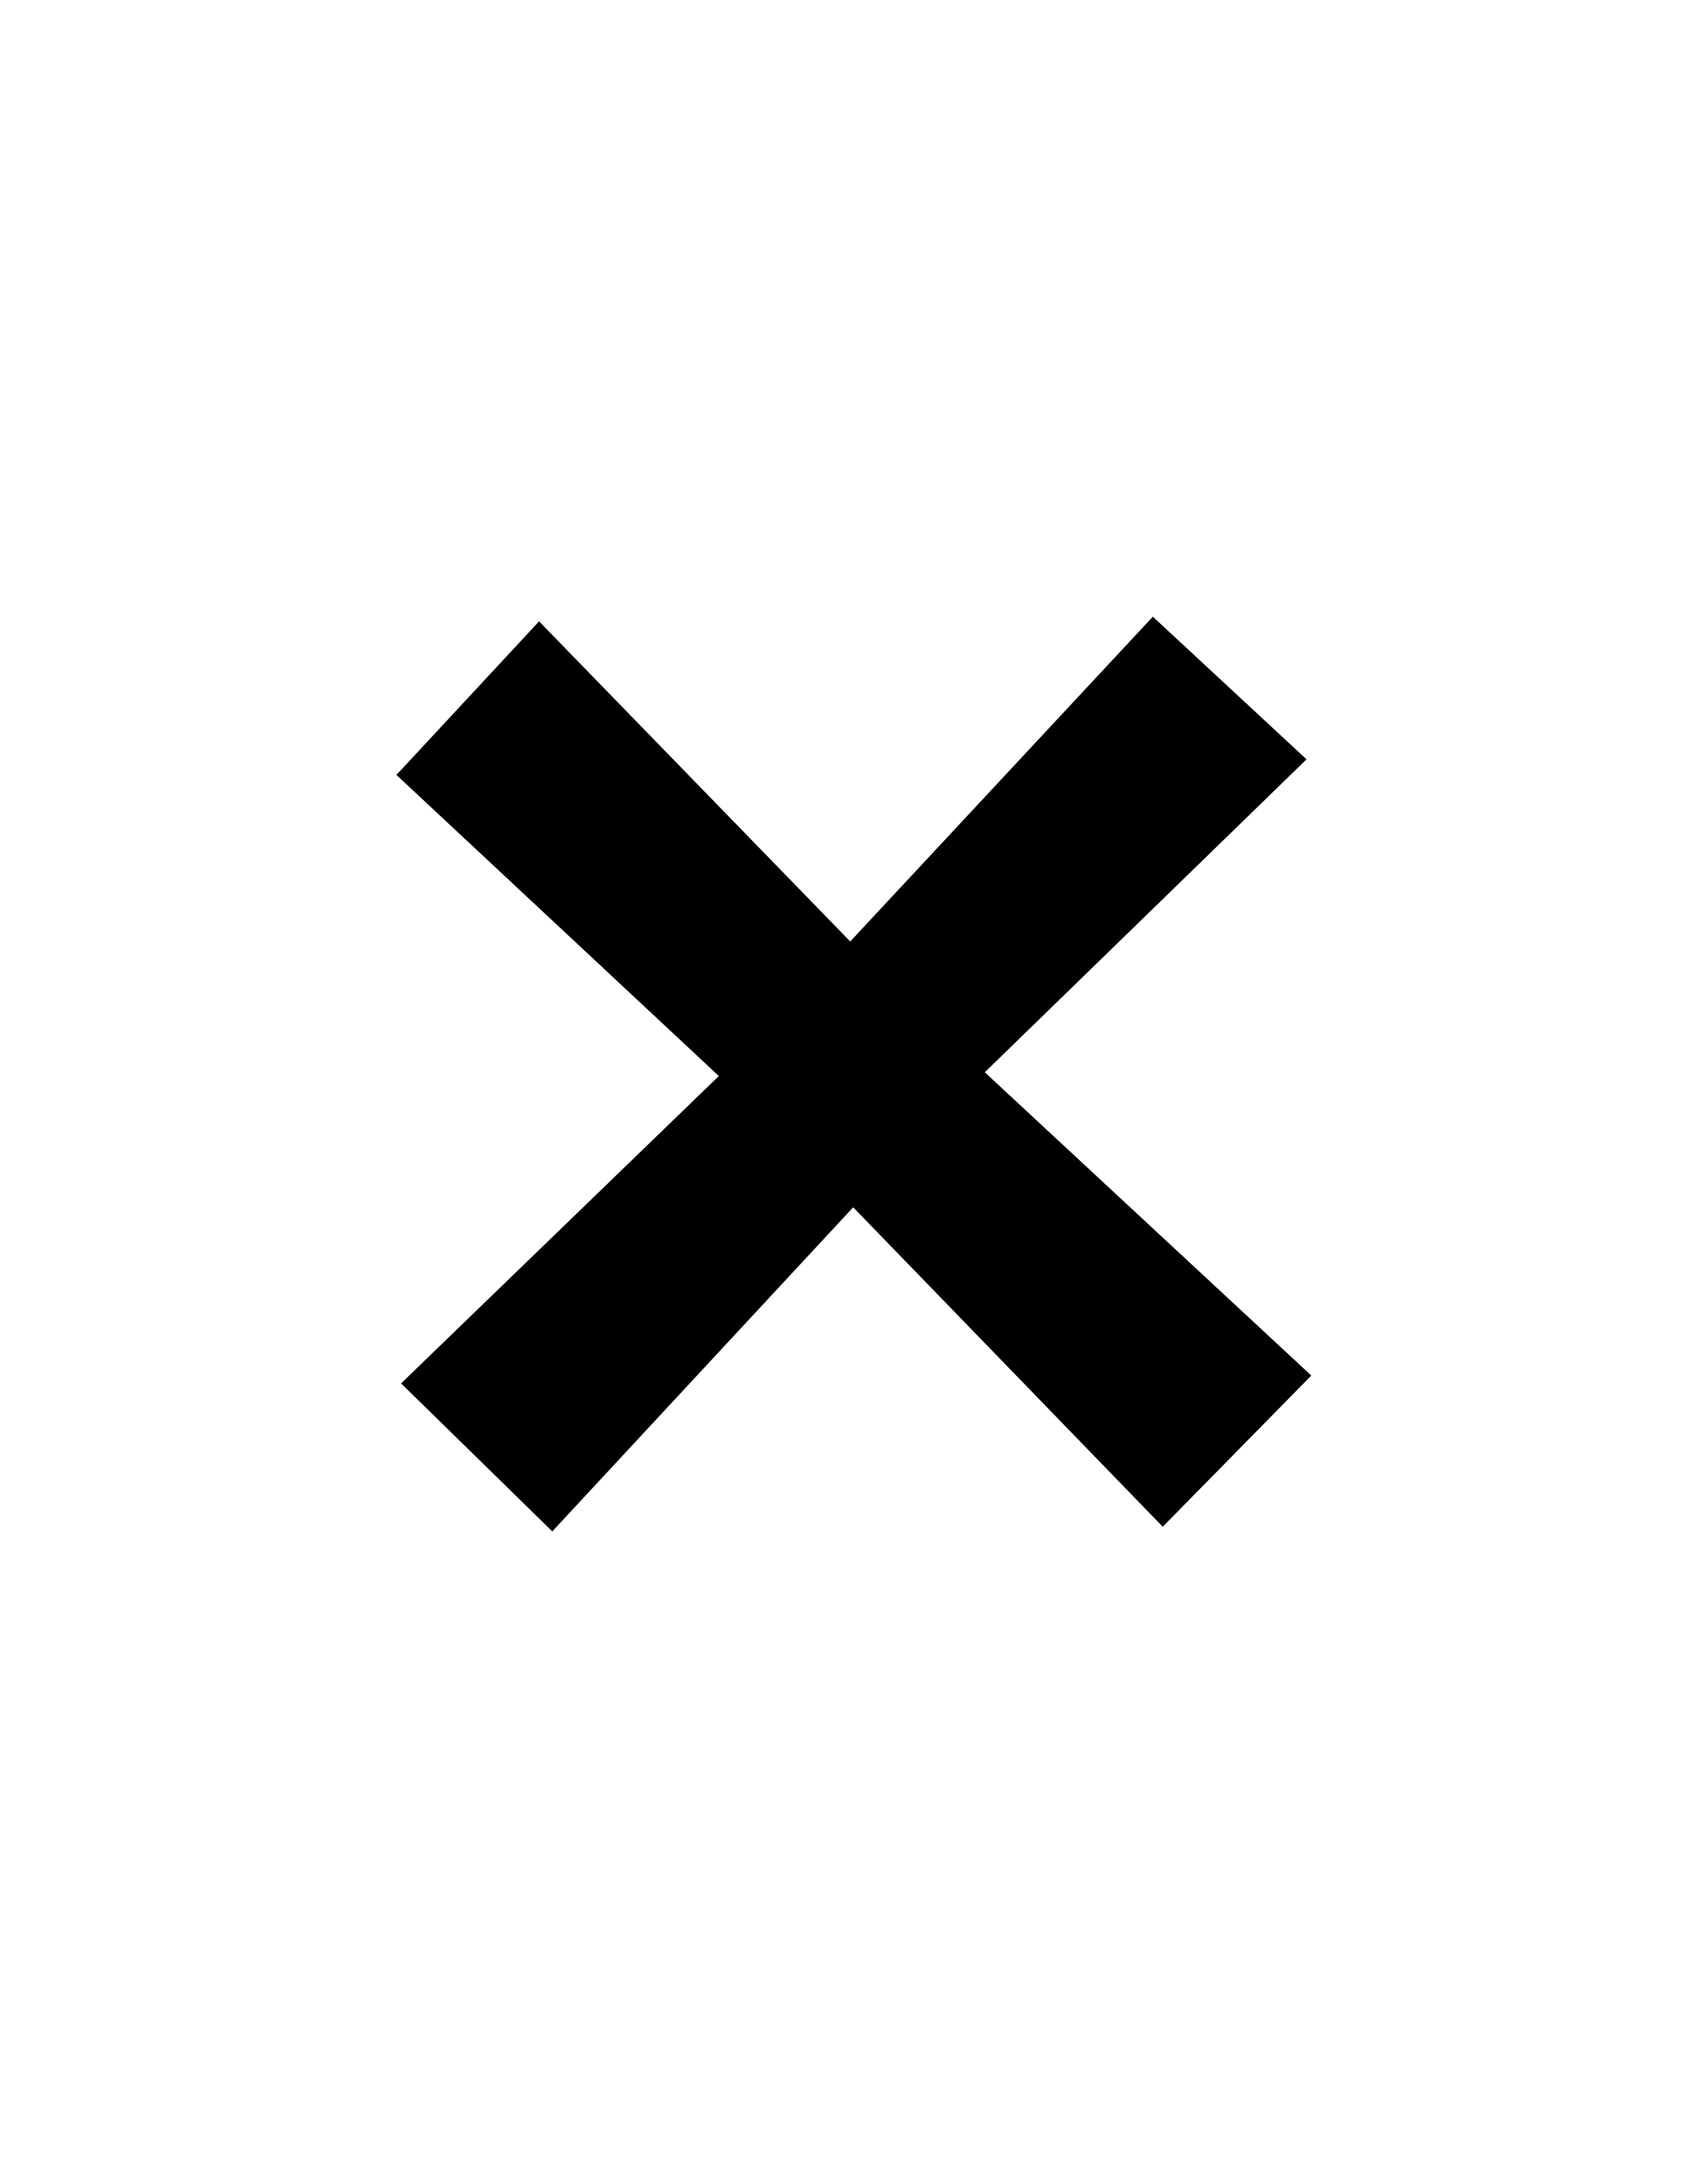
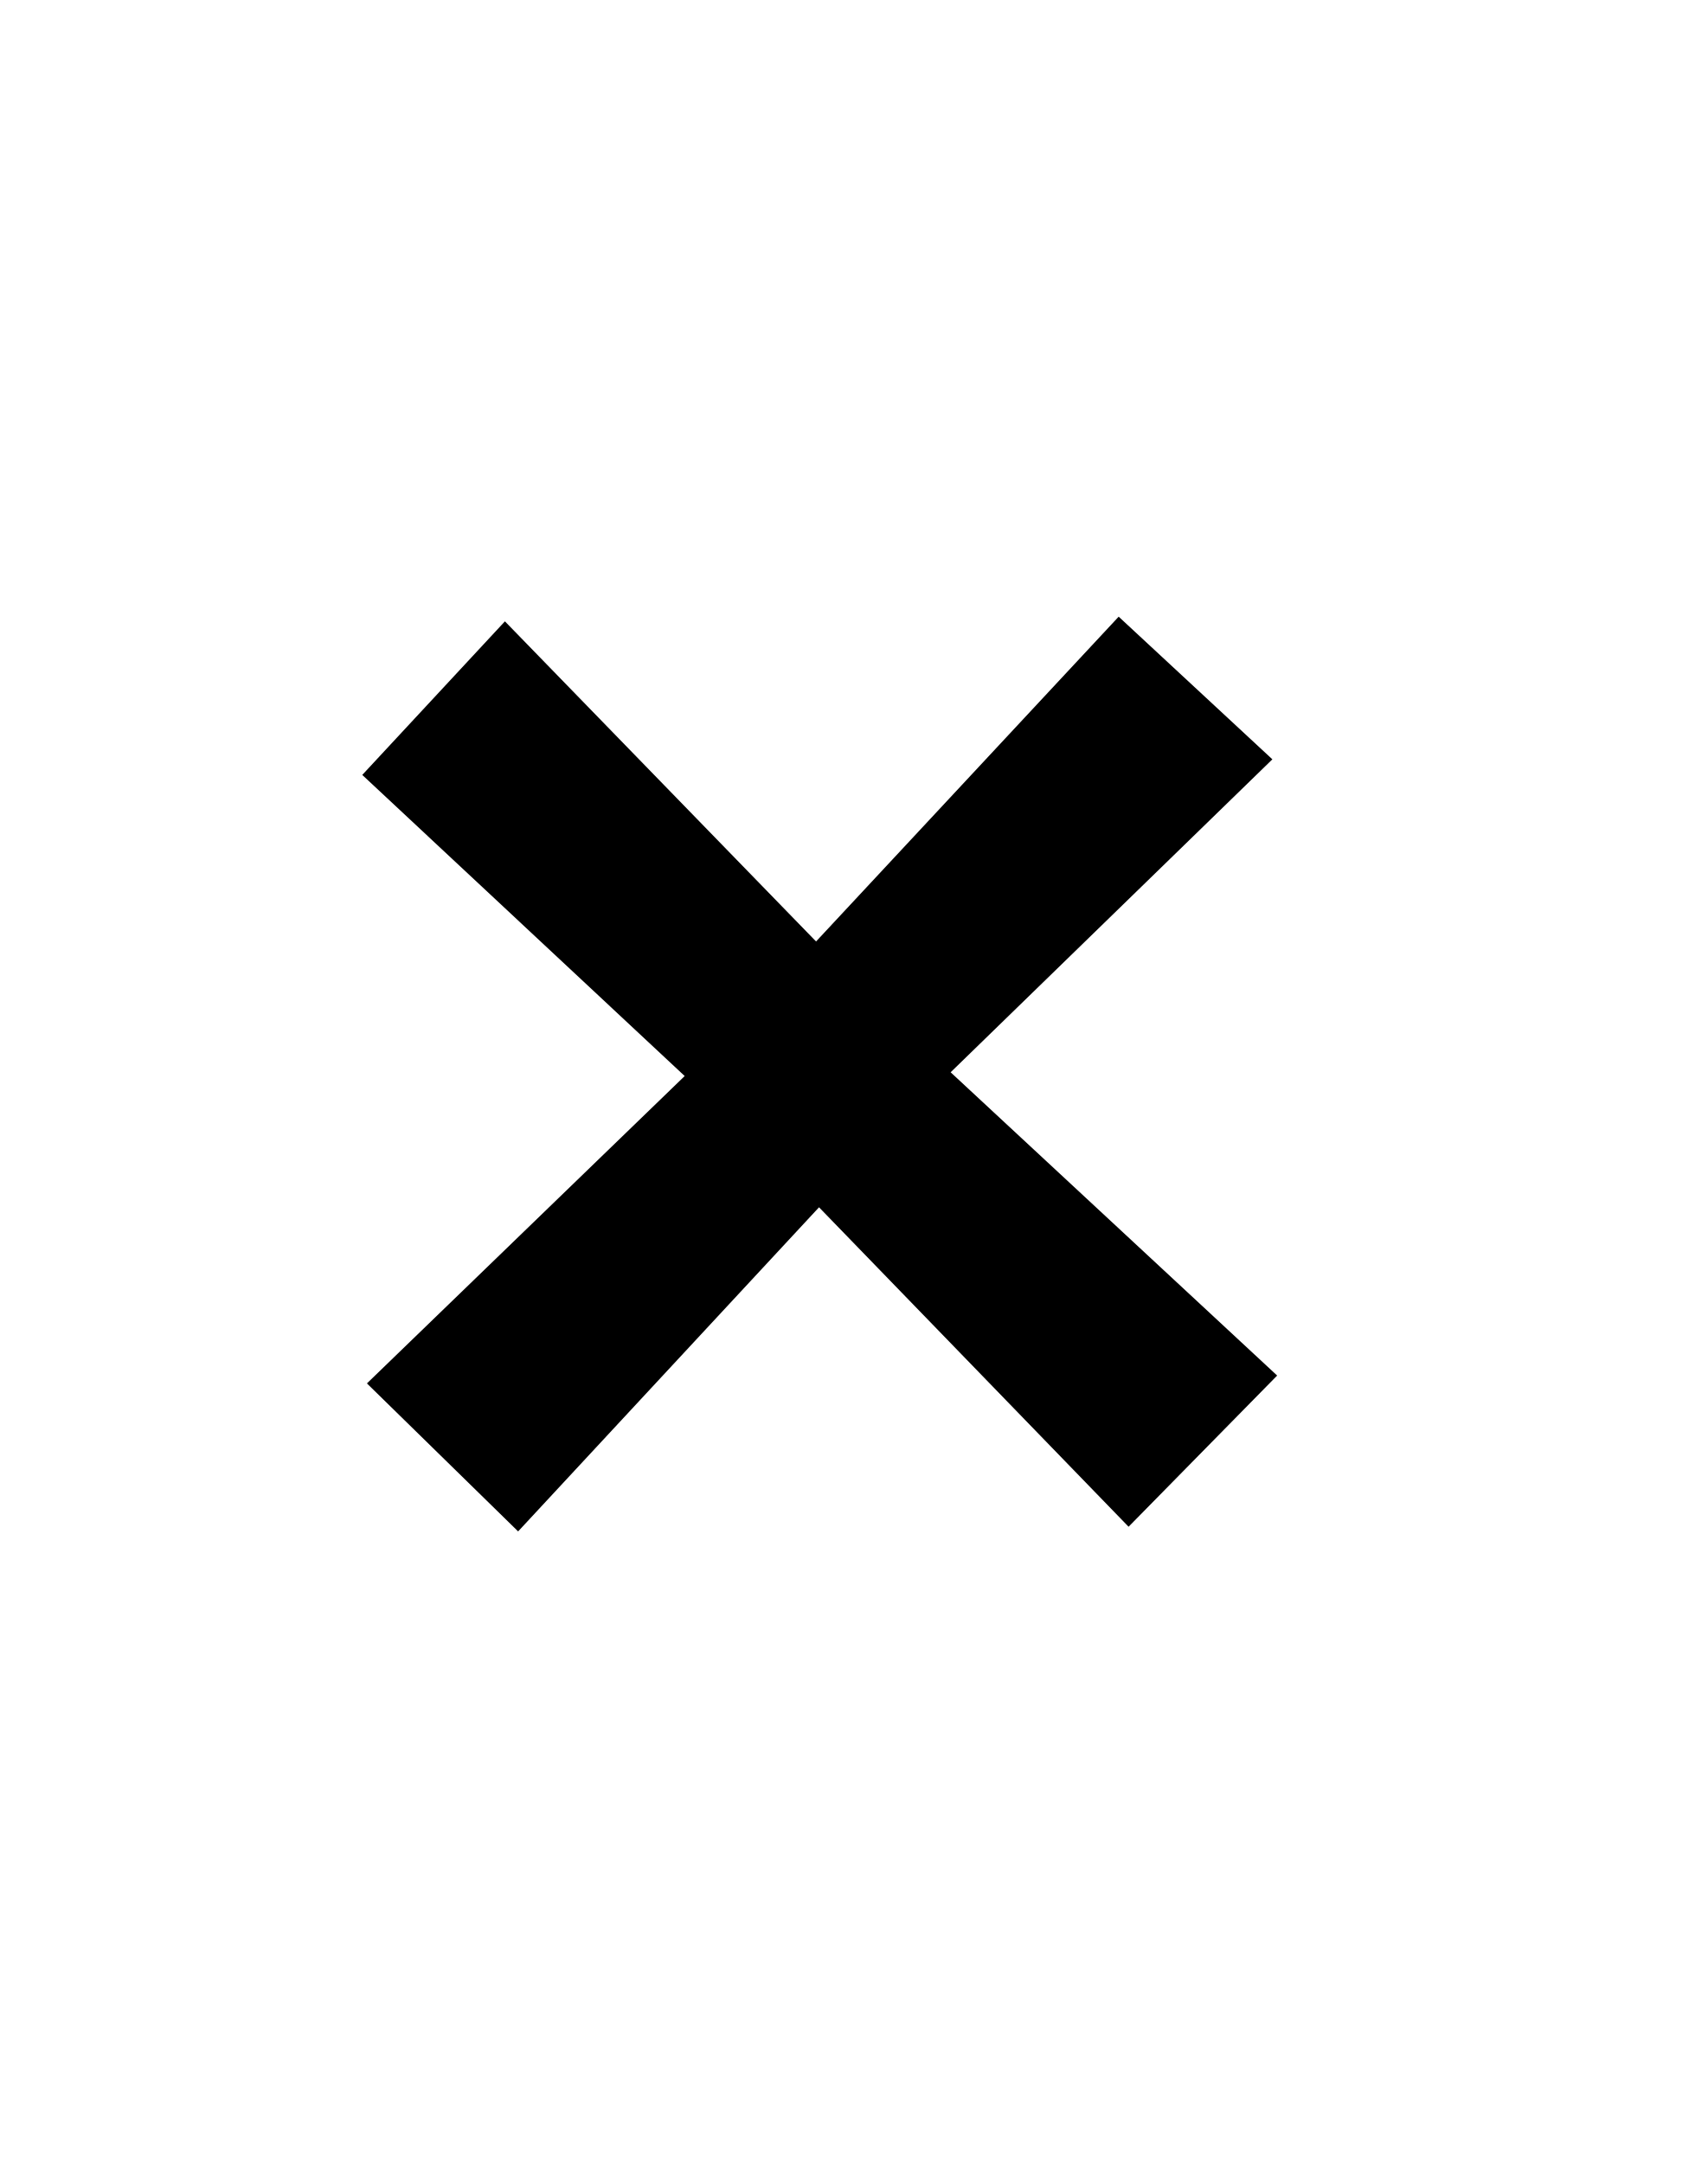
- <svg xmlns="http://www.w3.org/2000/svg" id="Слой_1" data-name="Слой 1" viewBox="0 10 150 190">
+ <svg xmlns="http://www.w3.org/2000/svg" id="Слой_1" data-name="Слой 1" viewBox="3 10 150 190">
  <defs>
    <style>.cls-1{fill-rule:evenodd;}</style>
  </defs>
  <path class="cls-1" d="M115.18,130.83l-13.05,13.28L74.94,116.05,48.51,144.52l-13.28-13,27.91-27L34.82,78.07,47.35,64.58,74.68,92.7l26.58-28.53,13.5,12.53L86.5,104.19Z" />
</svg>
